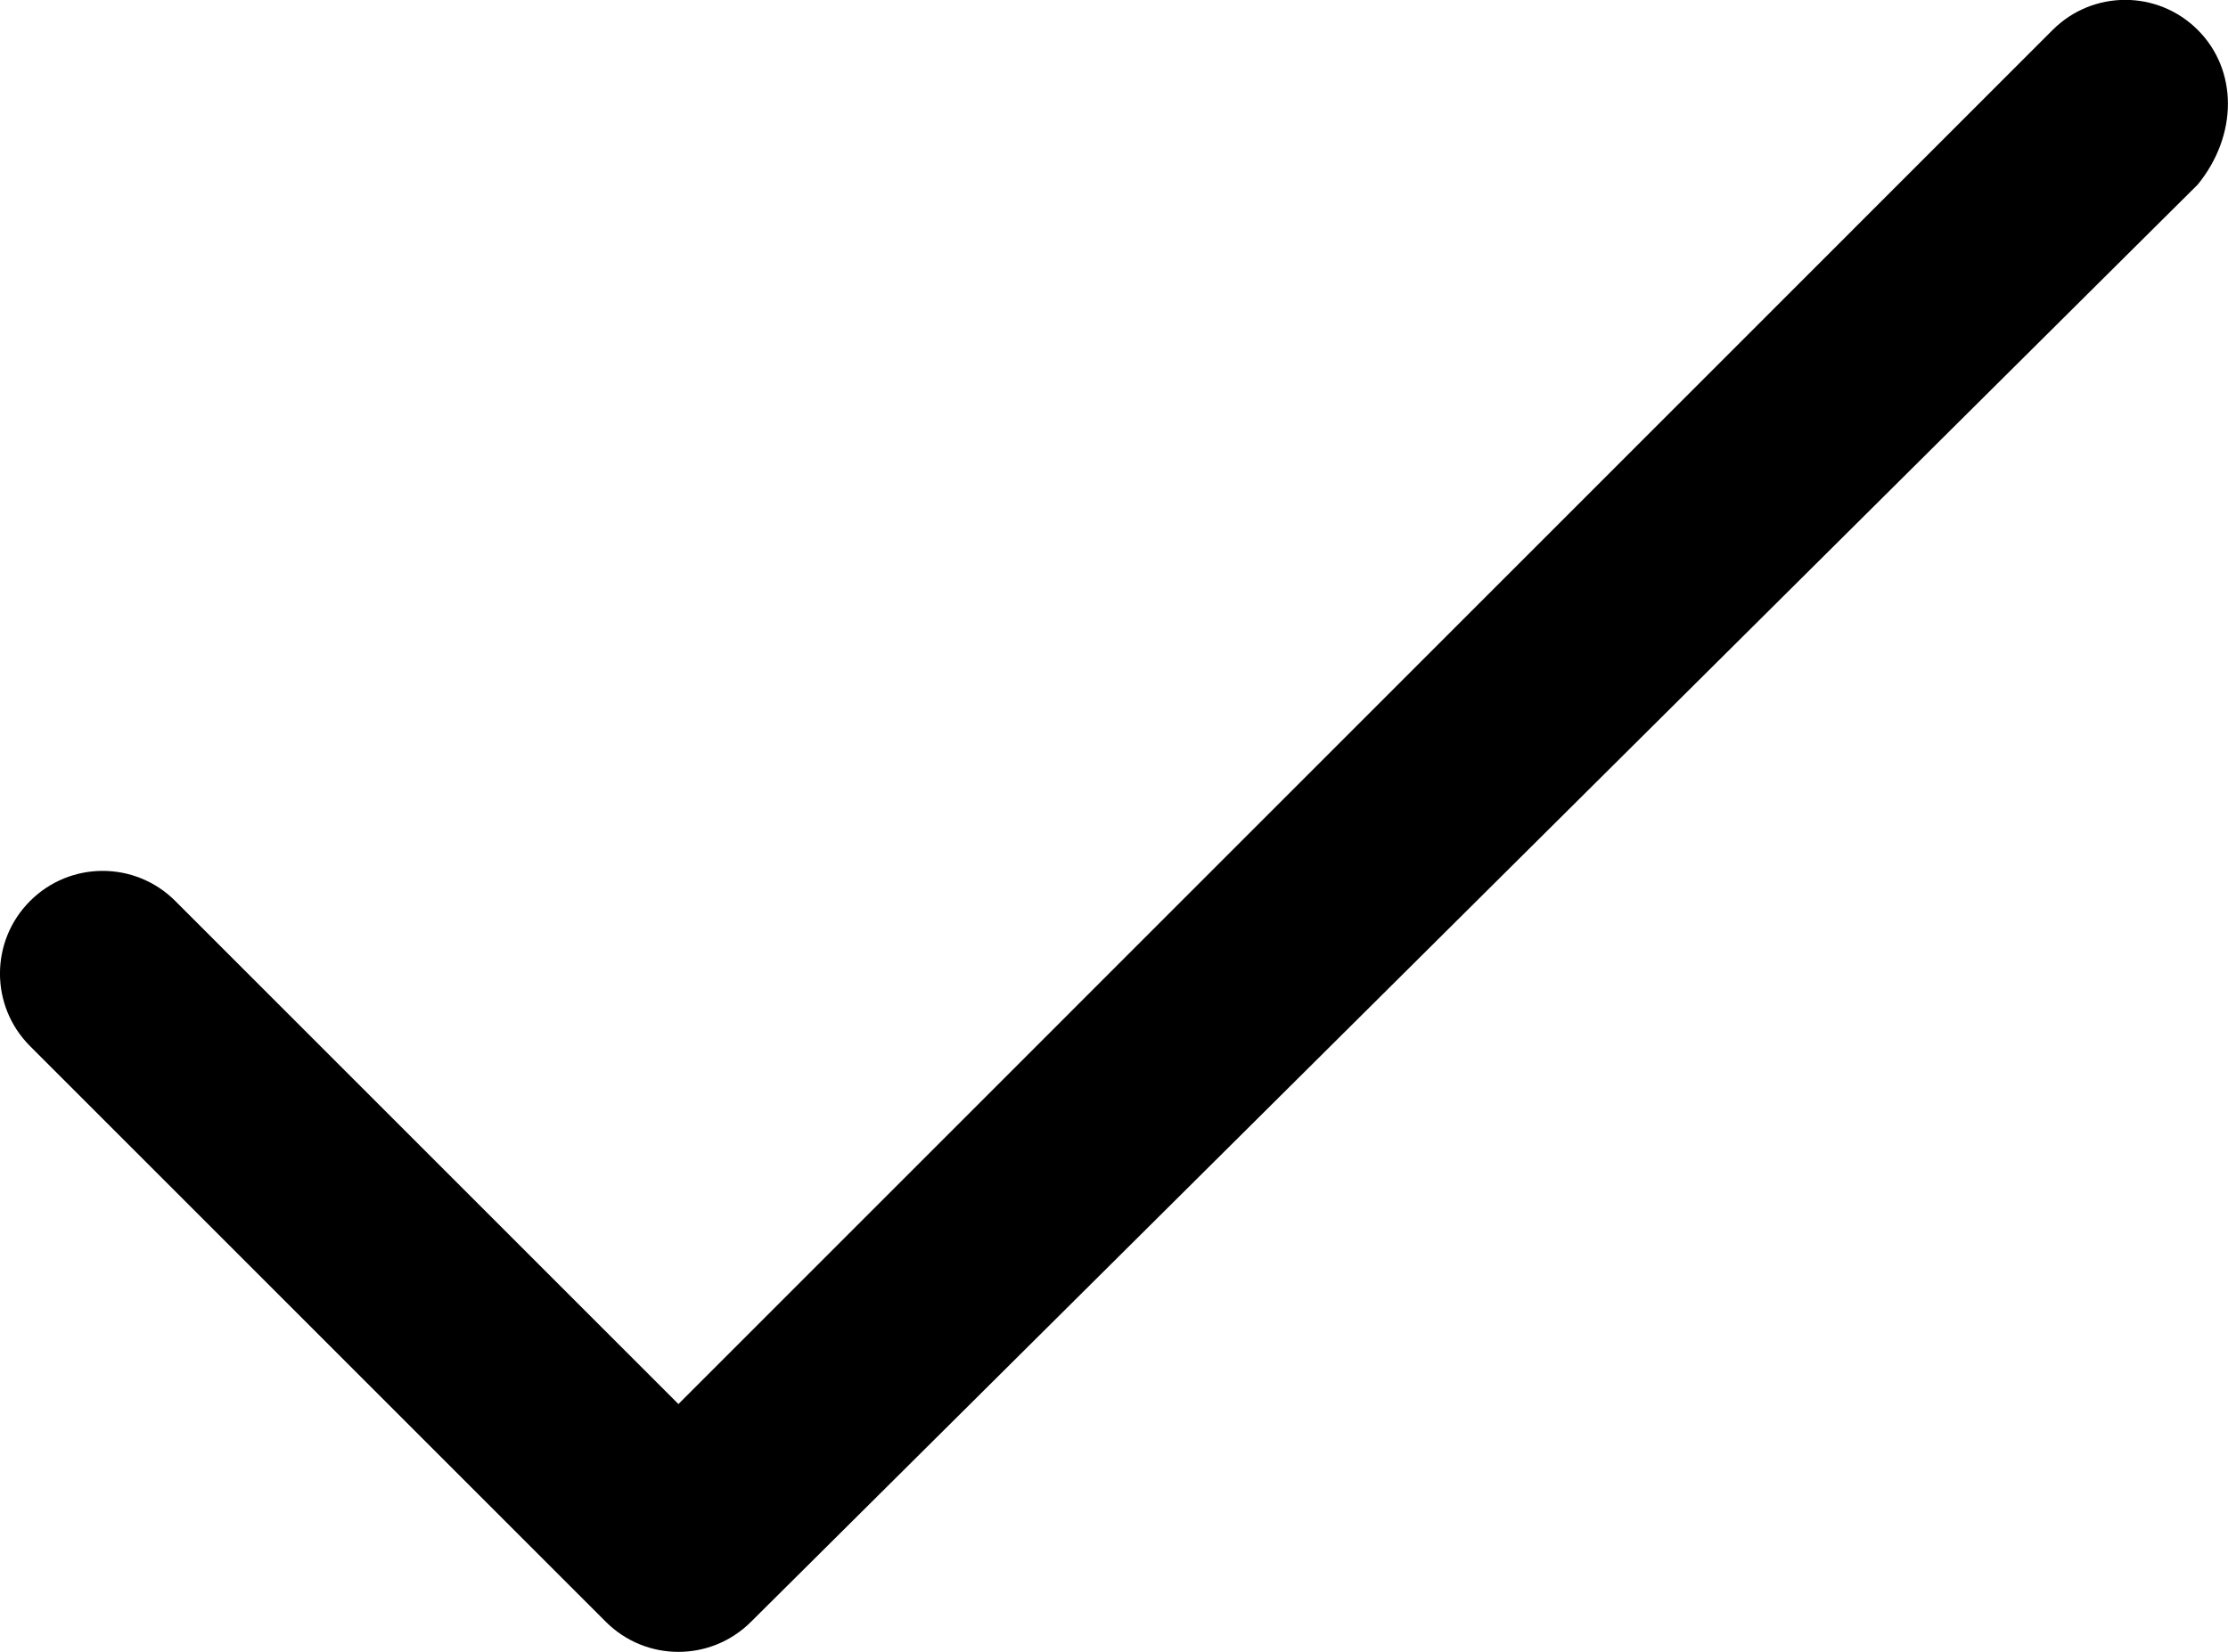
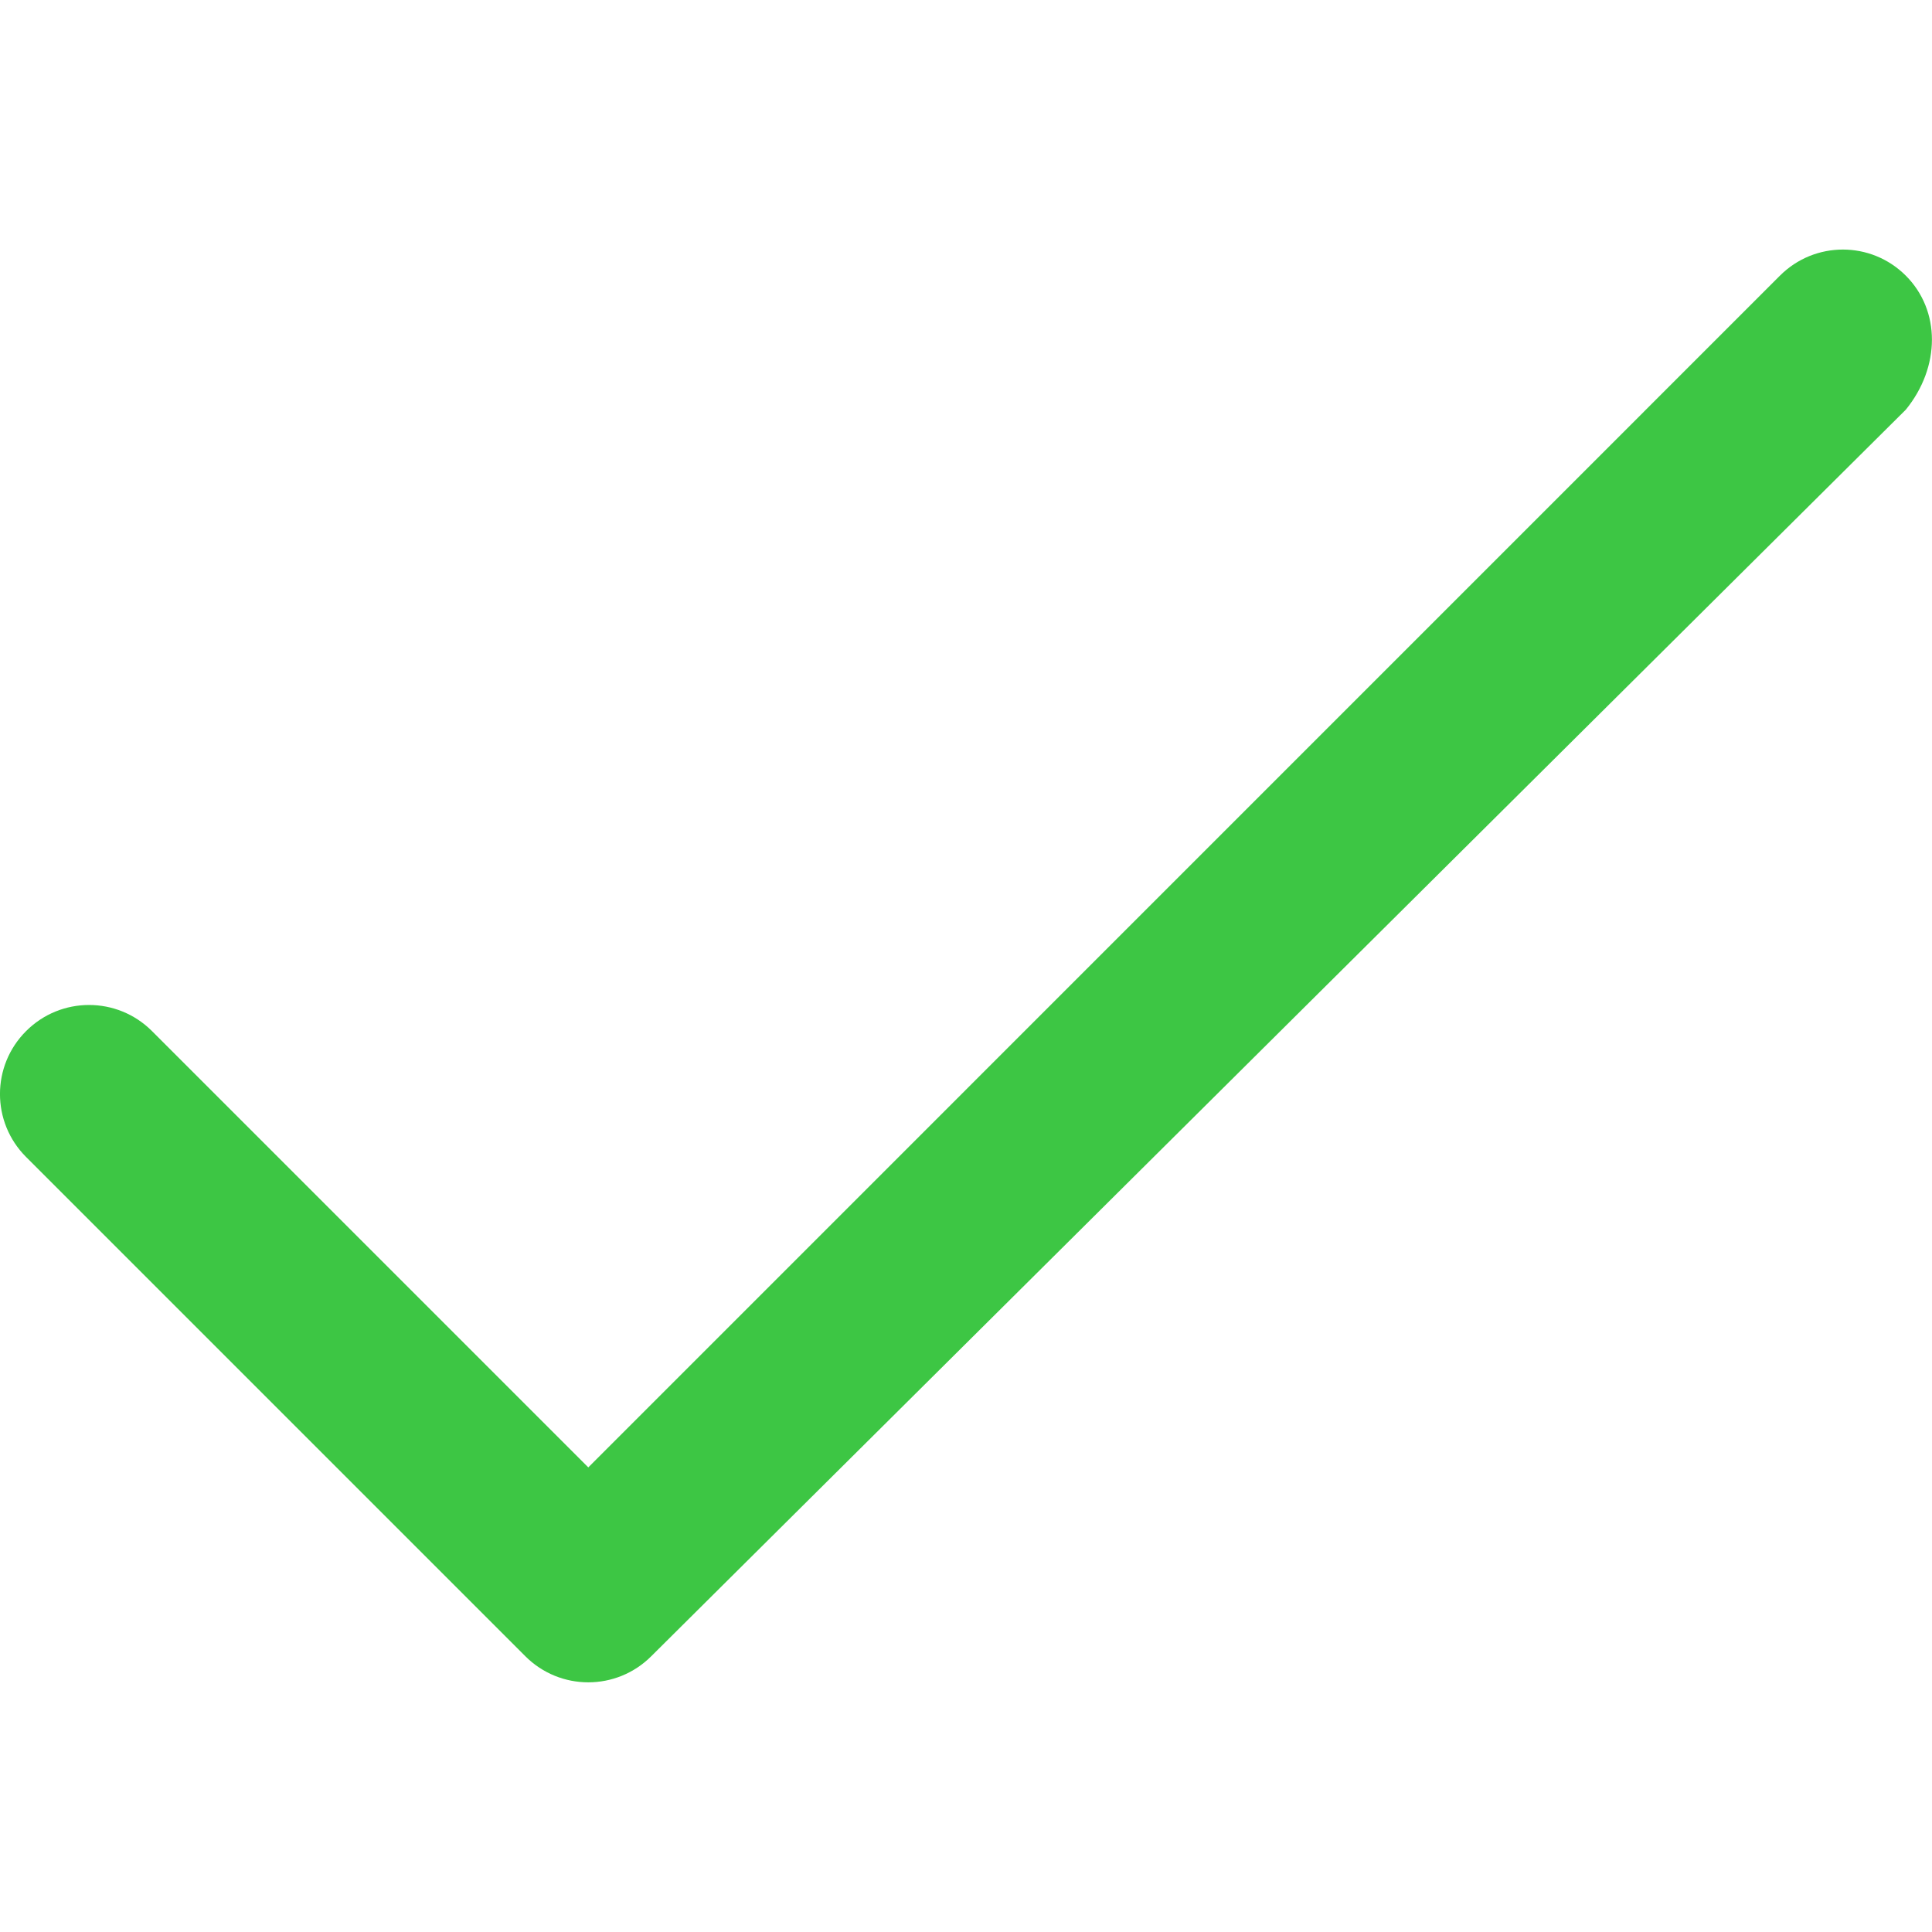
- <svg xmlns="http://www.w3.org/2000/svg" version="1.0" id="Layer_1" x="0px" y="0px" width="21.698px" height="16.09px" viewBox="-82.357 4.875 21.698 16.09" enable-background="new -82.357 4.875 21.698 16.09" xml:space="preserve">
+ <svg xmlns="http://www.w3.org/2000/svg" version="1.0" id="Layer_1" x="0px" y="0px" fill="#3dc644" width="28px" height="28px" viewBox="-82.357 4.875 21.698 16.09" enable-background="new -82.357 4.875 21.698 16.09" xml:space="preserve">
  <path d="M-60.953,5.167c-0.391-0.391-1.023-0.391-1.414,0L-75.75,18.551l-4.9-4.9c-0.391-0.391-1.023-0.391-1.414,0 s-0.391,1.023,0,1.414l5.607,5.607c0.195,0.195,0.451,0.293,0.707,0.293s0.512-0.098,0.707-0.293l14.09-14.0 C-60.562,6.191-60.562,5.558-60.953,5.167z" />
</svg>
